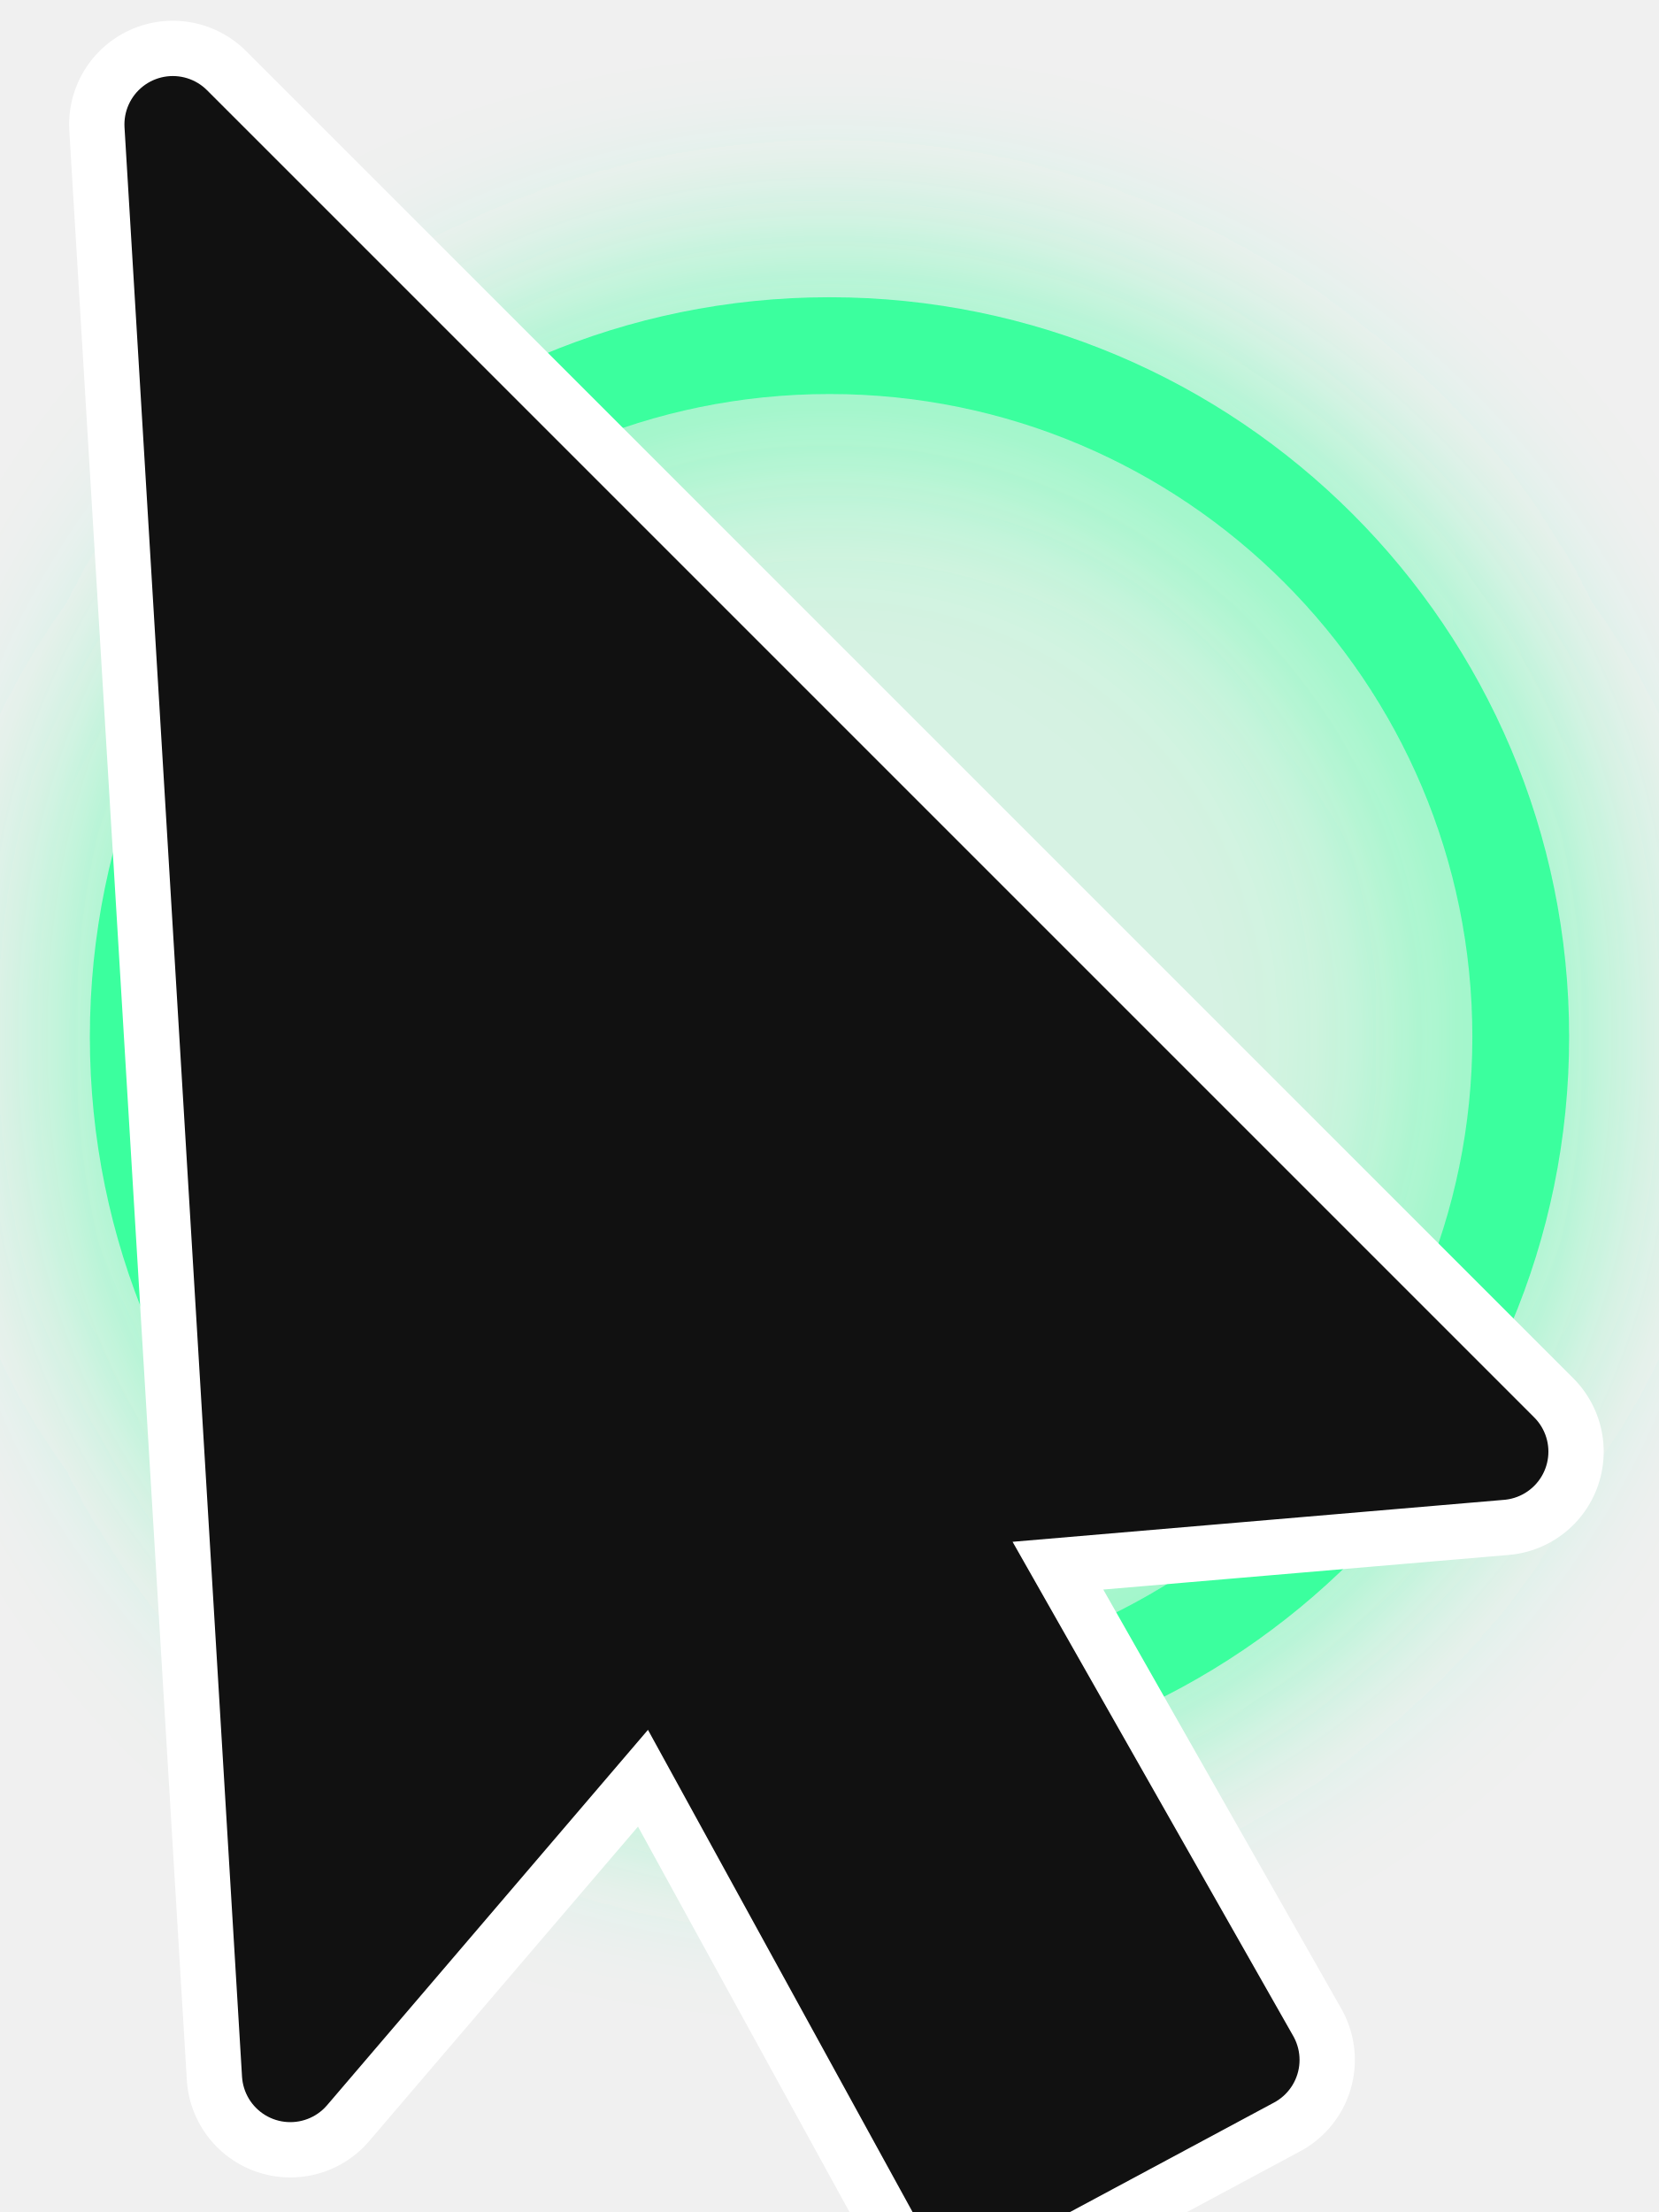
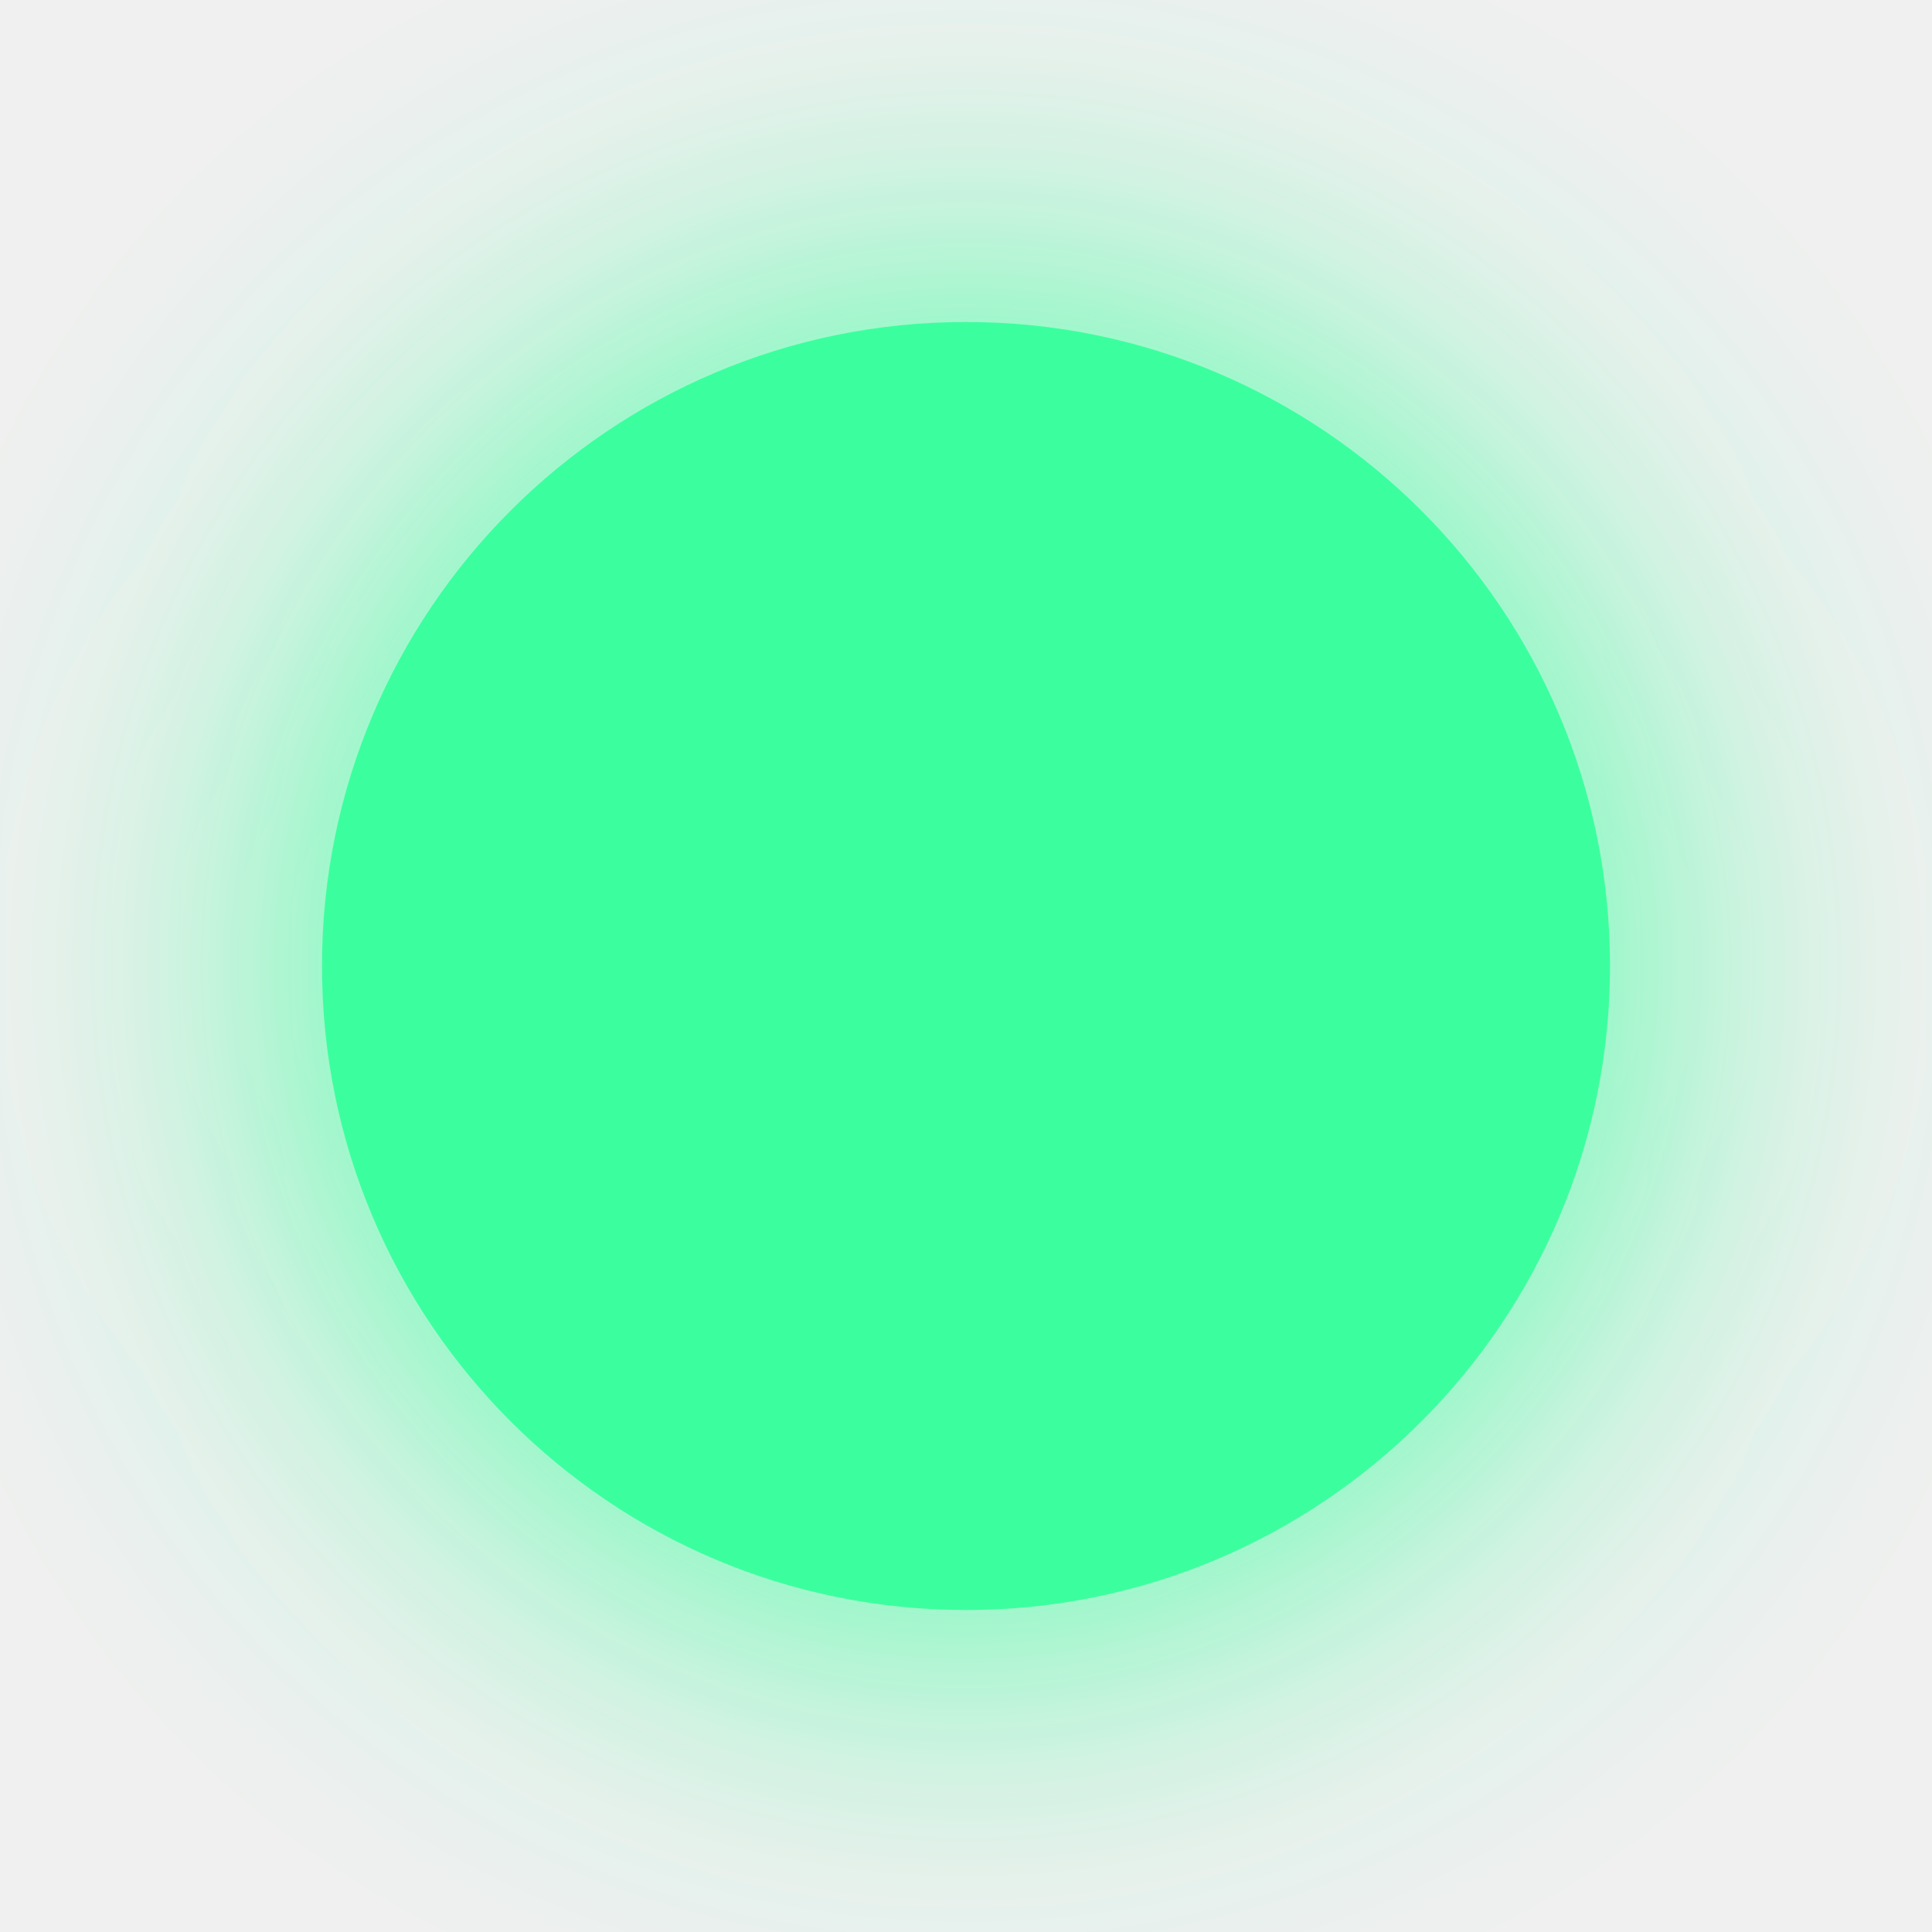
- <svg xmlns="http://www.w3.org/2000/svg" width="18" height="24" viewBox="0 0 24 32">
+ <svg xmlns="http://www.w3.org/2000/svg" width="18" height="18" viewBox="0 0 18 18">
  <defs>
-     <filter id="neon" x="-80%" y="-80%" width="260%" height="260%">
-       <feGaussianBlur stdDeviation="1.5" result="blur" />
+     <filter id="neon" x="-100%" y="-100%" width="300%" height="300%">
+       <feGaussianBlur stdDeviation="2" result="blur" />
      <feMerge>
        <feMergeNode in="blur" />
        <feMergeNode in="SourceGraphic" />
      </feMerge>
    </filter>
  </defs>
-   <circle cx="12" cy="15" r="10" fill="#3aff9e" fill-opacity="0.08" stroke="#3aff9e" stroke-width="1.4" filter="url(#neon)" />
-   <path d="M2.5 1.8 21.7 21l-8.2.7 4.6 8.1-4.1 2.2-4.5-8.2-5.3 6.2z" fill="#fff" stroke="#fff" stroke-width="3" stroke-linejoin="round" />
-   <path d="M2.5 1.8 21.7 21l-8.2.7 4.6 8.1-4.1 2.2-4.5-8.2-5.3 6.2z" fill="#111" stroke="#111" stroke-width="1.4" stroke-linejoin="round" />
+   <circle cx="9" cy="9" r="6" fill="#3aff9e" filter="url(#neon)" />
</svg>
